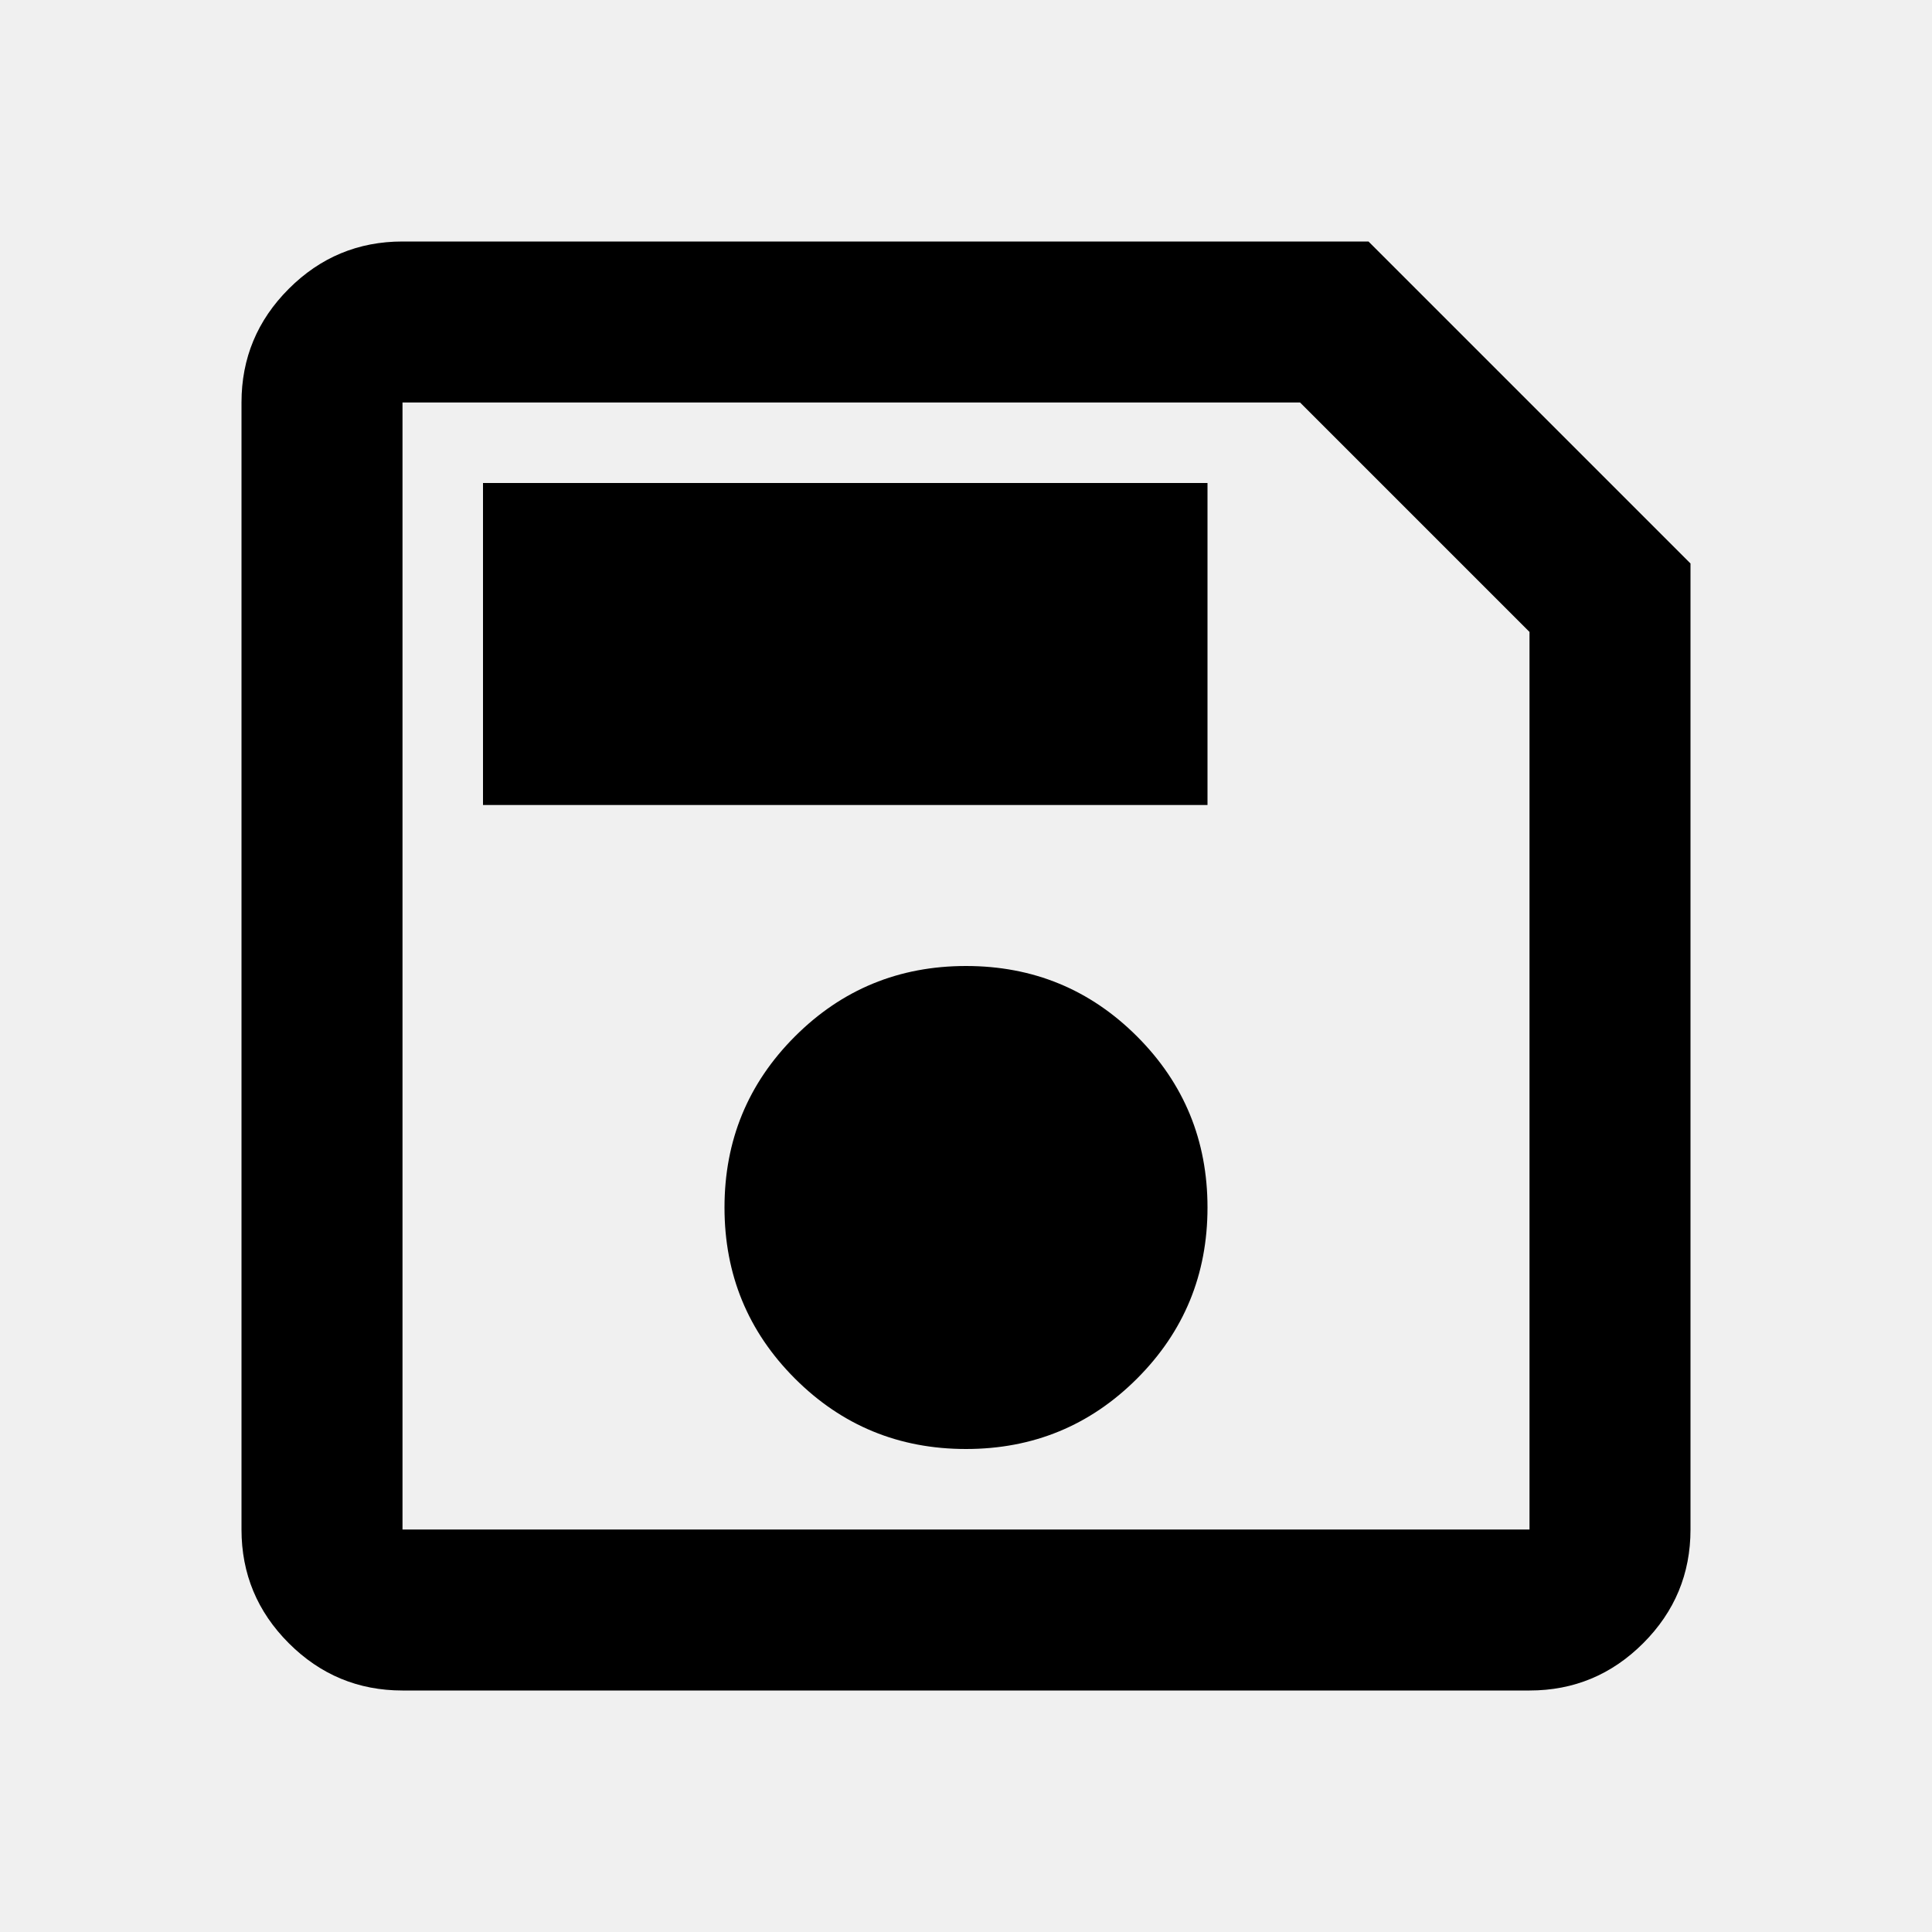
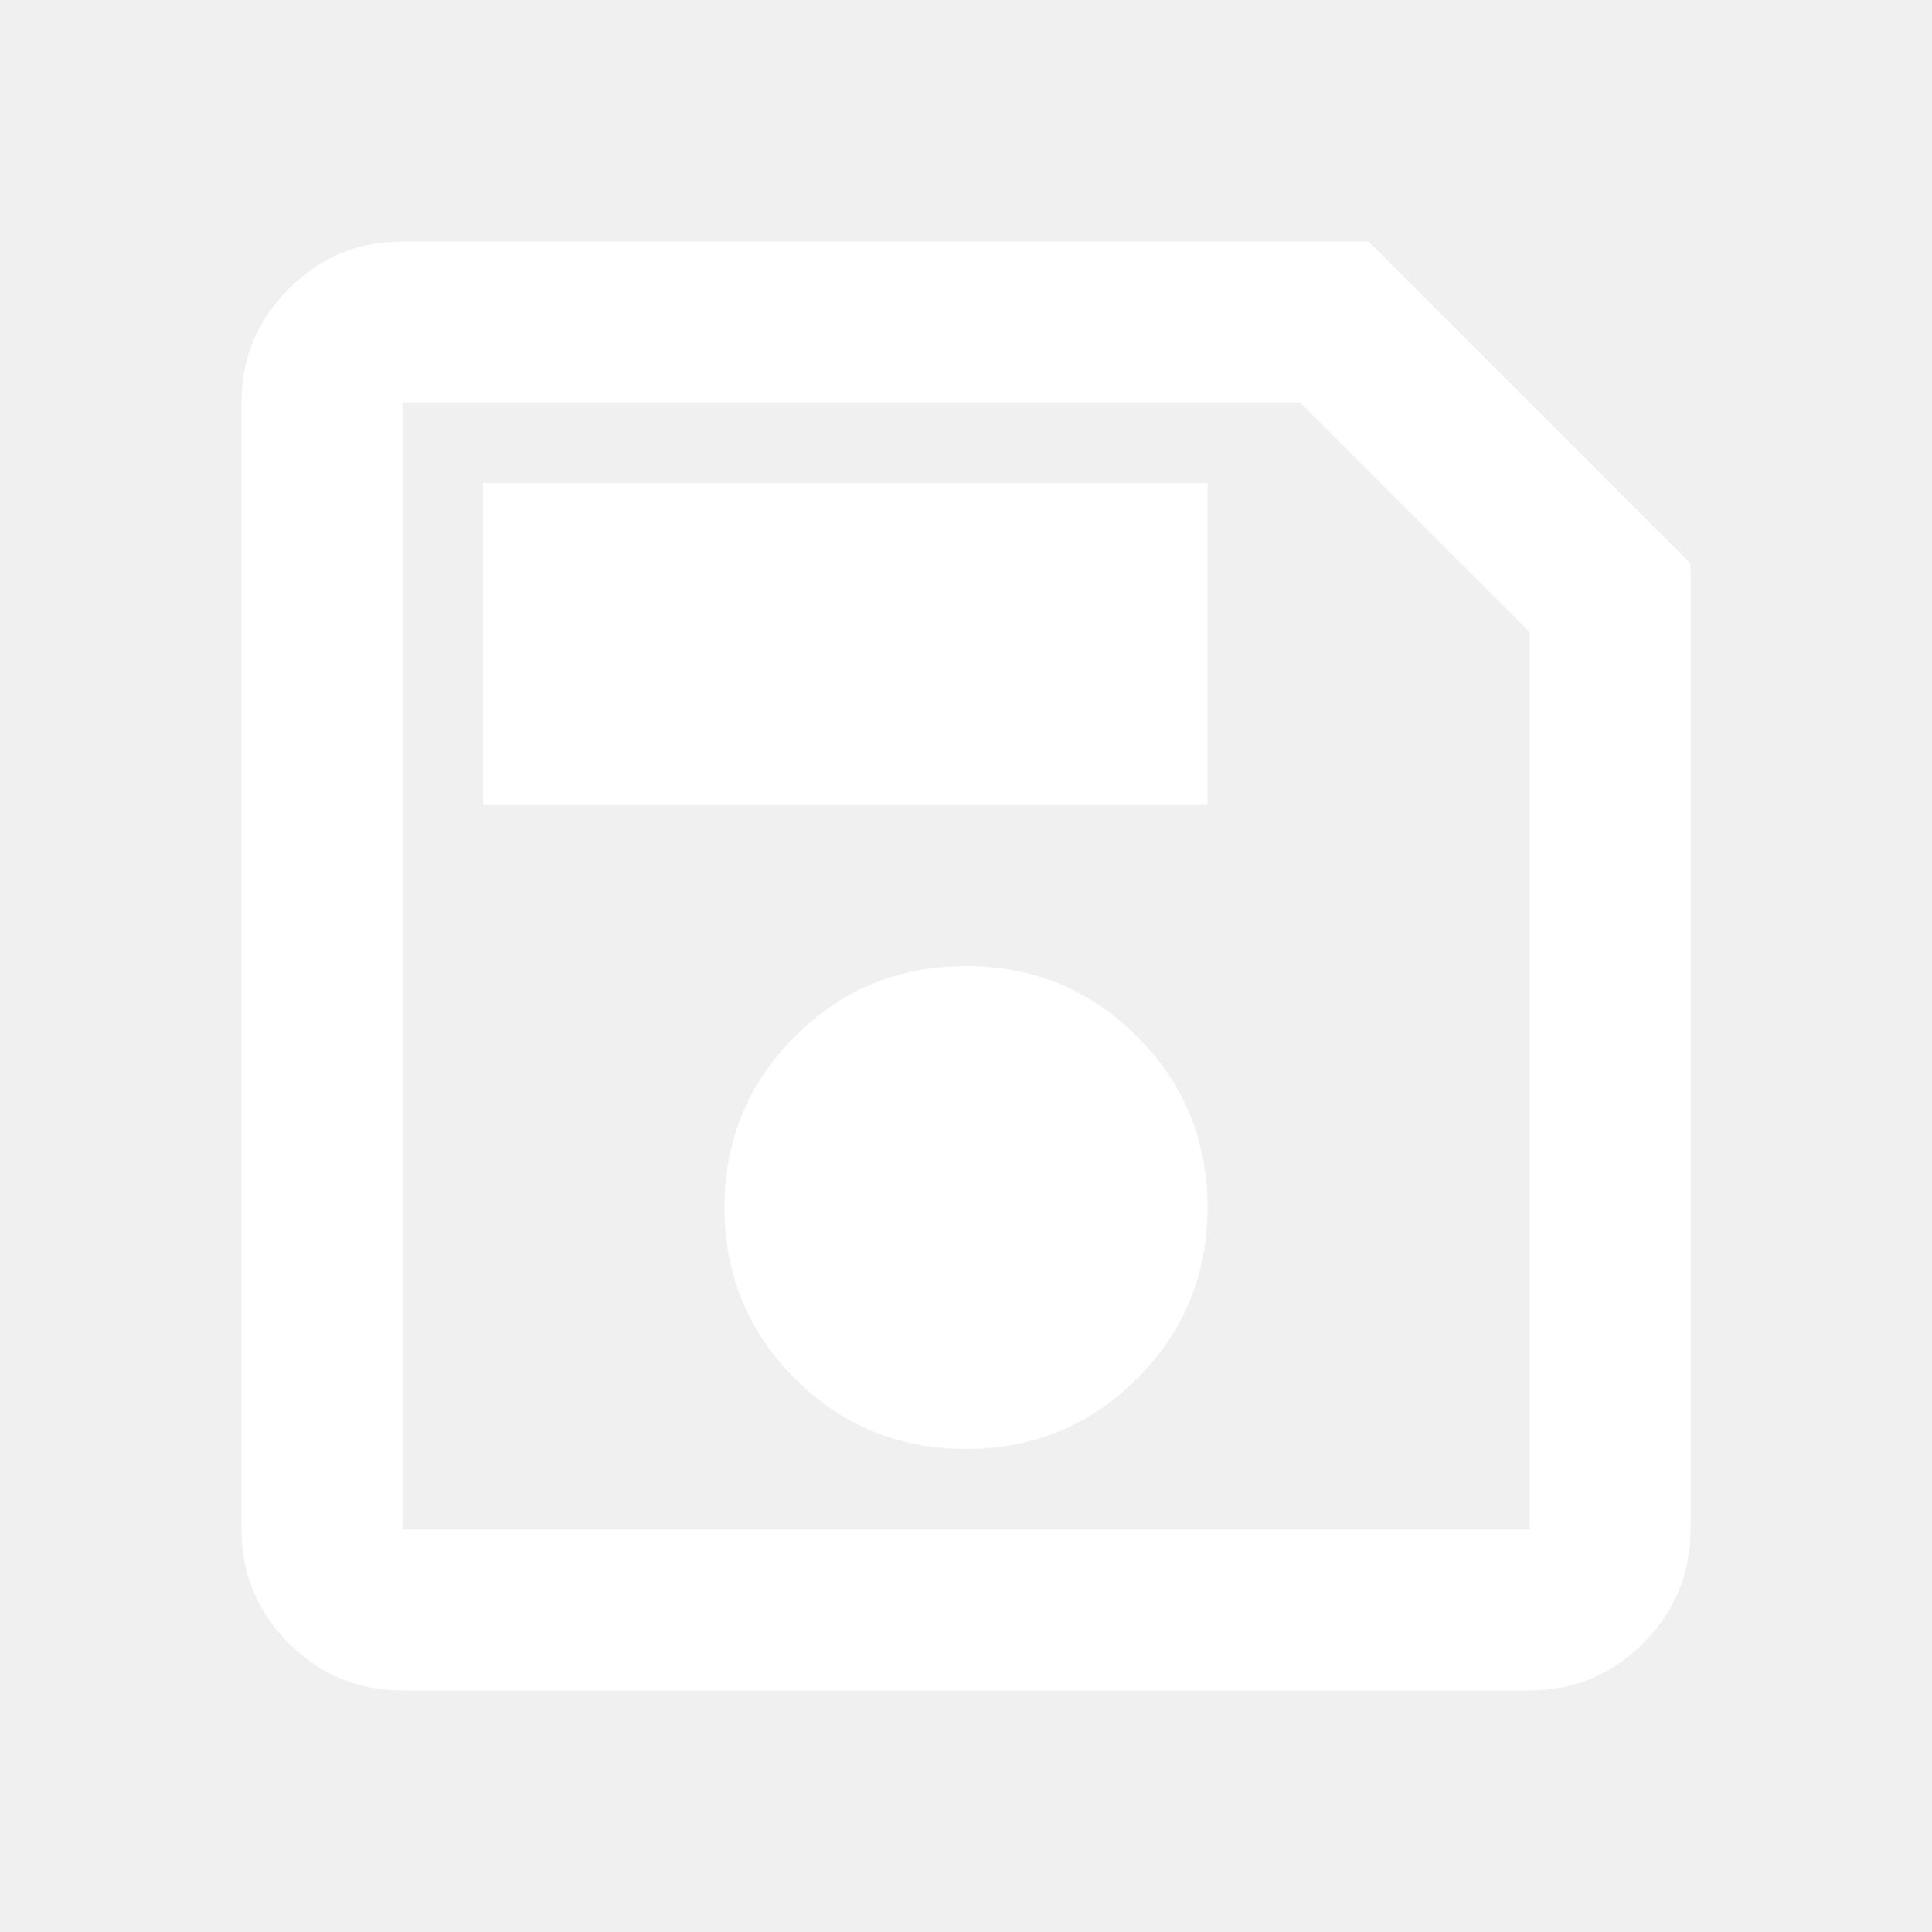
- <svg xmlns="http://www.w3.org/2000/svg" height="24" viewBox="0 -960 960 960" width="24">
+ <svg xmlns="http://www.w3.org/2000/svg" fill="white" height="24" viewBox="0 -960 960 960" width="24">
  <path d="M840-680v480q0 33-23.5 56.5T760-120H200q-33 0-56.5-23.5T120-200v-560q0-33 23.5-56.5T200-840h480l160 160Zm-80 34L646-760H200v560h560v-446ZM480-240q50 0 85-35t35-85q0-50-35-85t-85-35q-50 0-85 35t-35 85q0 50 35 85t85 35ZM240-560h360v-160H240v160Zm-40-86v446-560 114Z" />
</svg>
